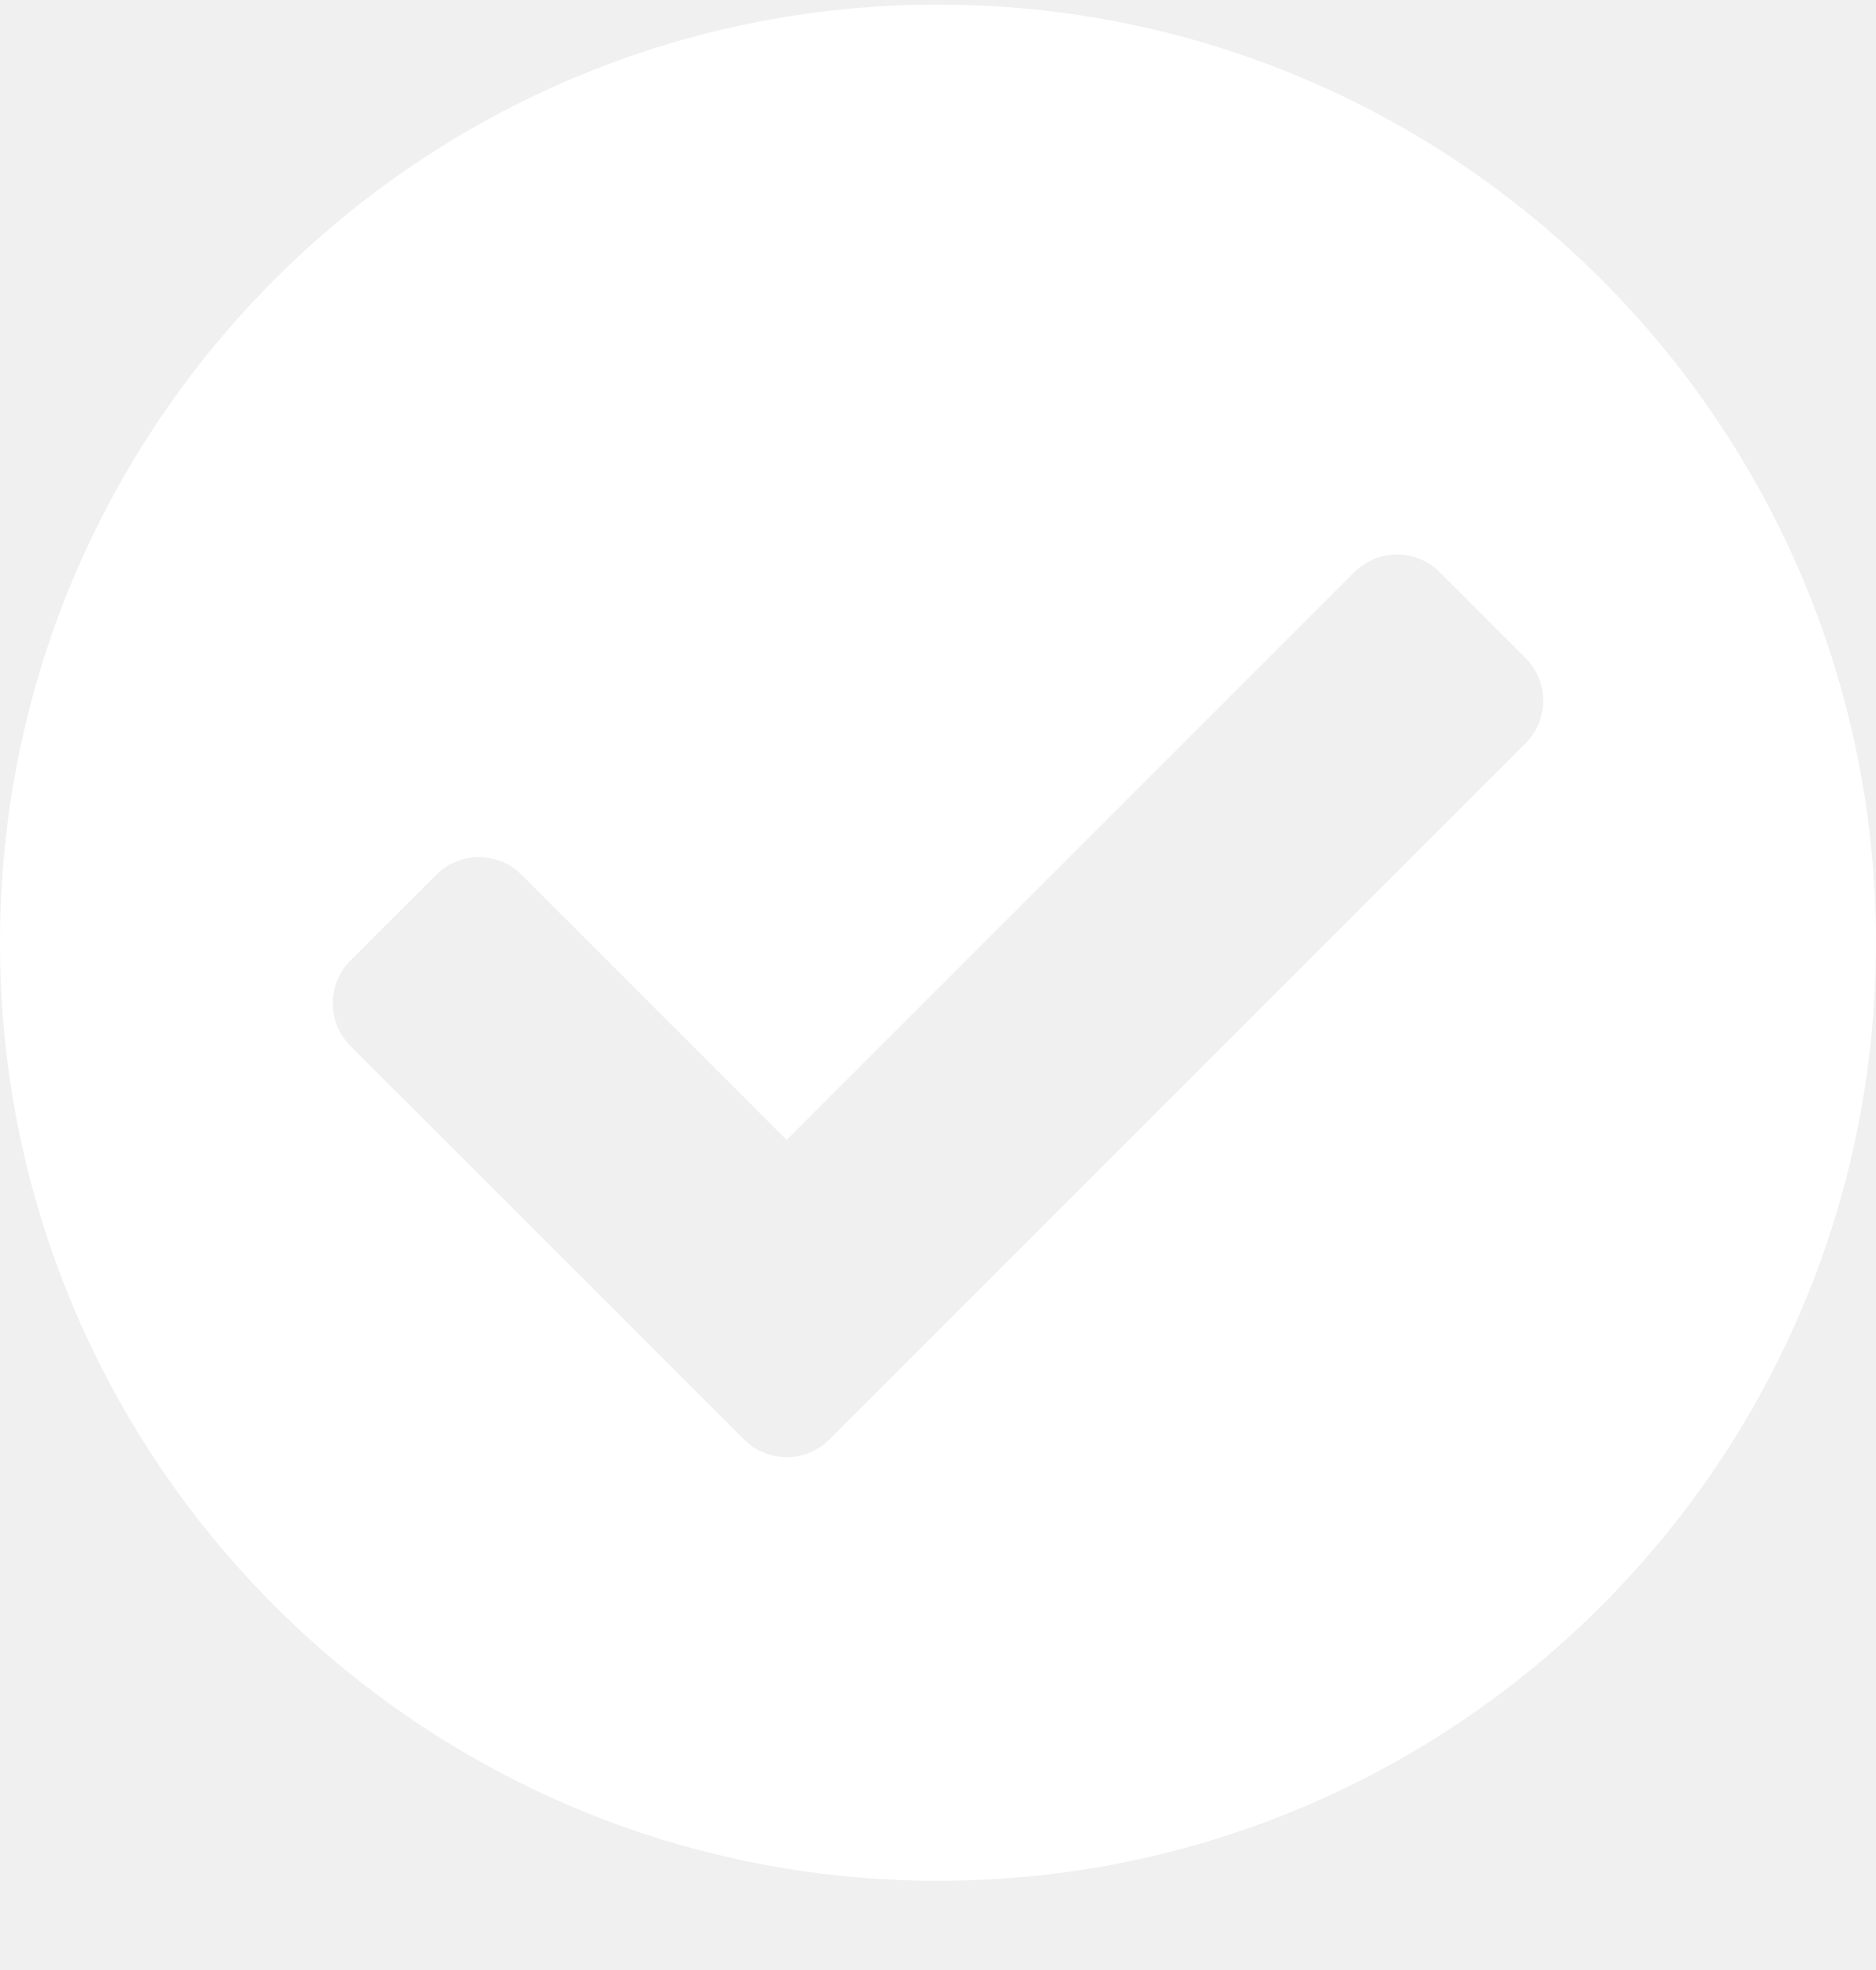
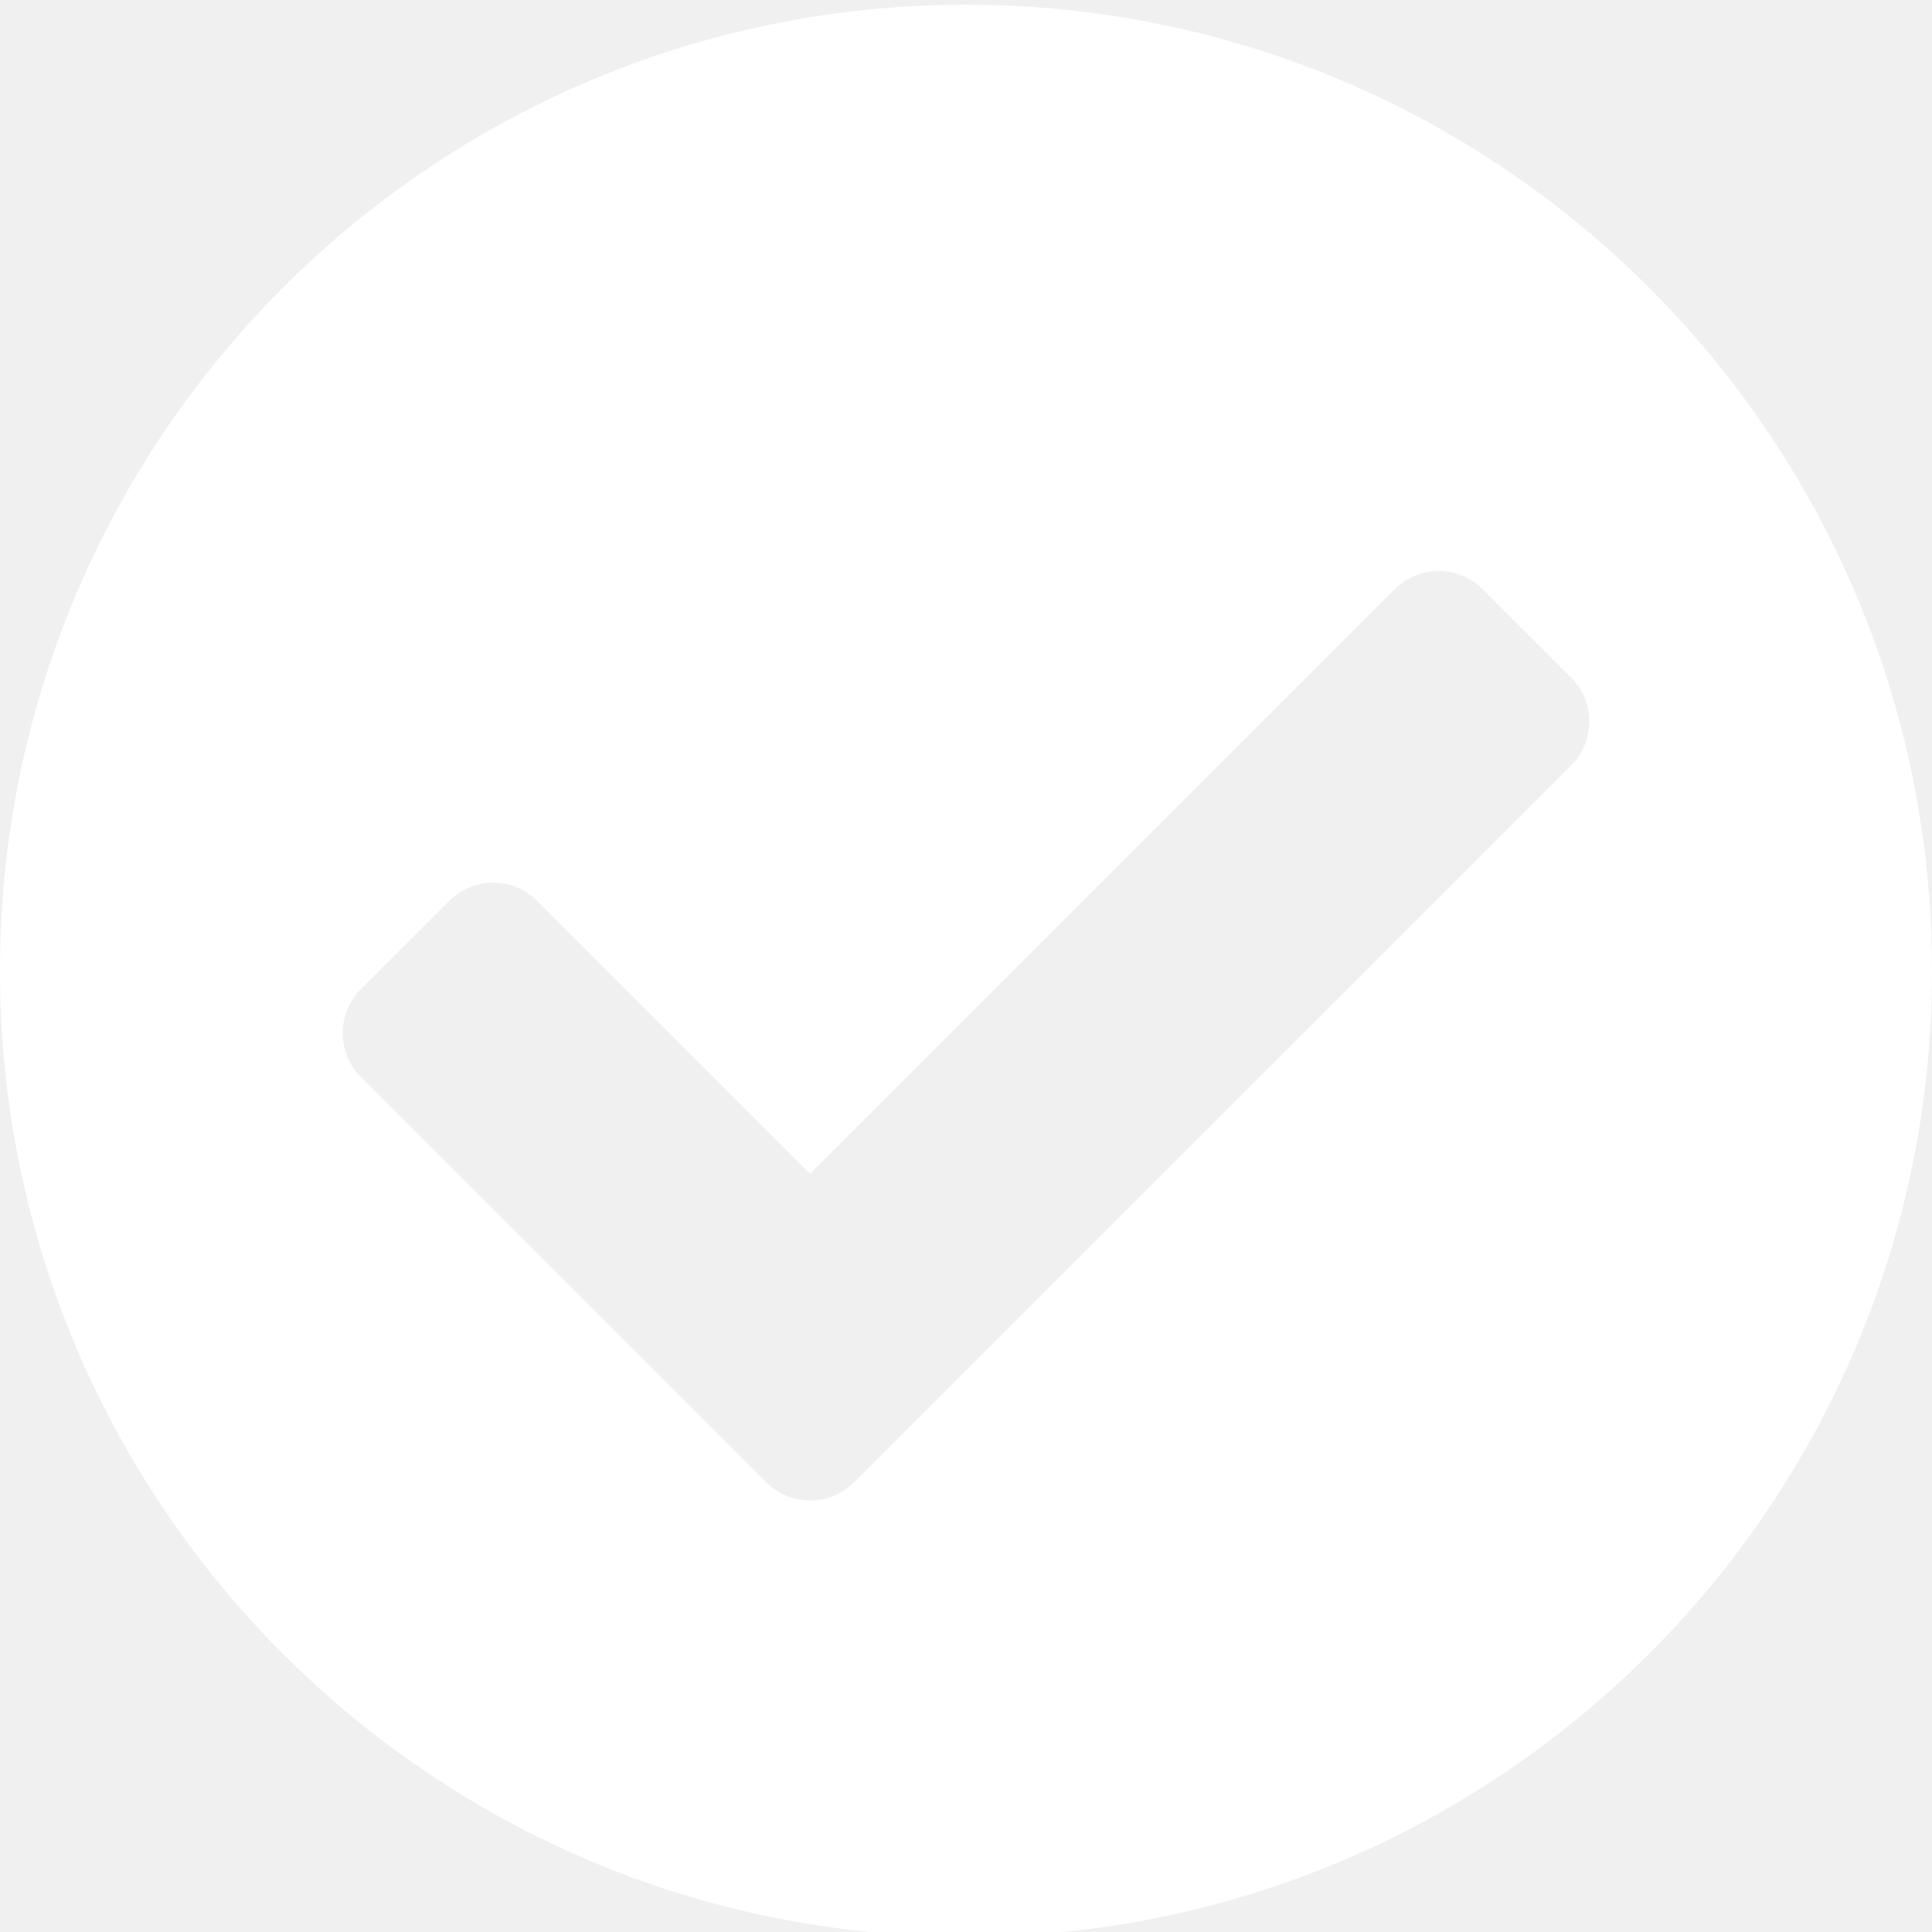
- <svg xmlns="http://www.w3.org/2000/svg" width="20" height="21" viewBox="0 0 20 21" fill="none">
+ <svg xmlns="http://www.w3.org/2000/svg" width="20" height="20" viewBox="0 0 20 20" fill="none">
  <path d="M20 10.049C20 15.572 15.523 20.049 10 20.049C4.477 20.049 0 15.572 0 10.049C0 4.526 4.477 0.049 10 0.049C15.523 0.049 20 4.526 20 10.049ZM8.843 15.344L16.263 7.925C16.515 7.673 16.515 7.264 16.263 7.013L15.35 6.1C15.098 5.848 14.69 5.848 14.438 6.1L8.387 12.151L5.562 9.326C5.31 9.074 4.902 9.074 4.65 9.326L3.737 10.238C3.485 10.49 3.485 10.899 3.737 11.151L7.931 15.344C8.183 15.596 8.591 15.596 8.843 15.344Z" fill="white" />
</svg>
